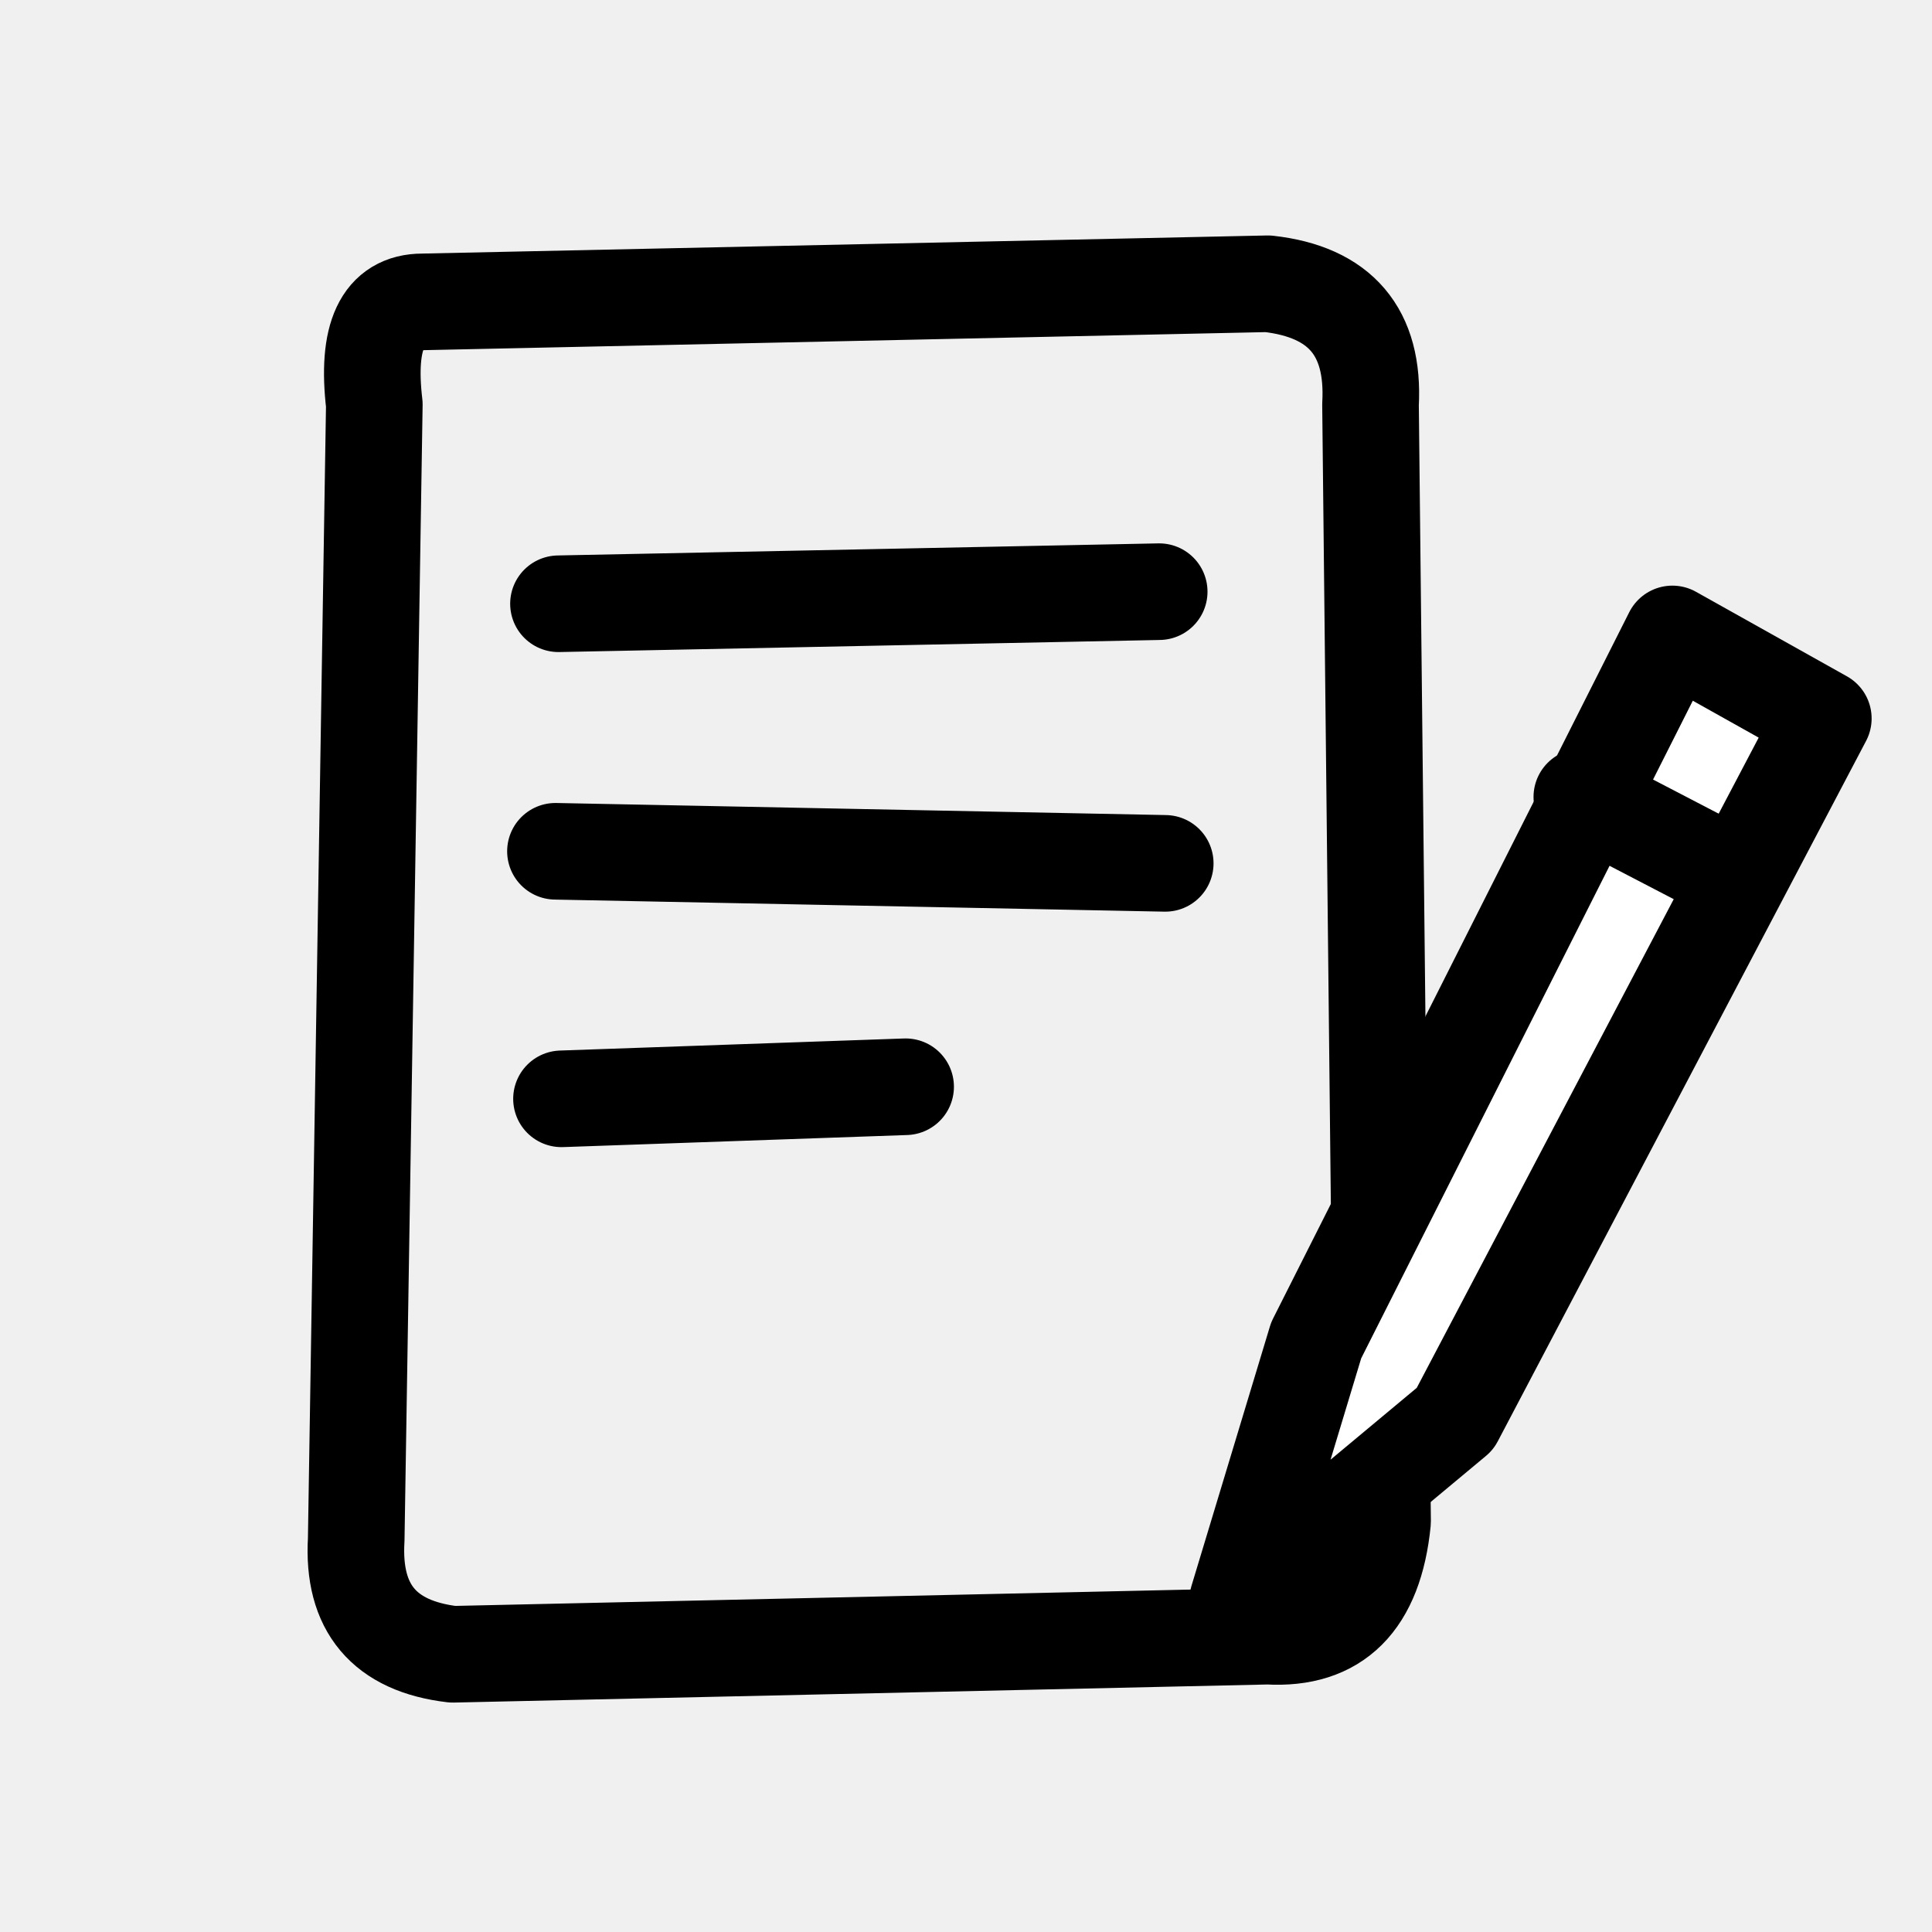
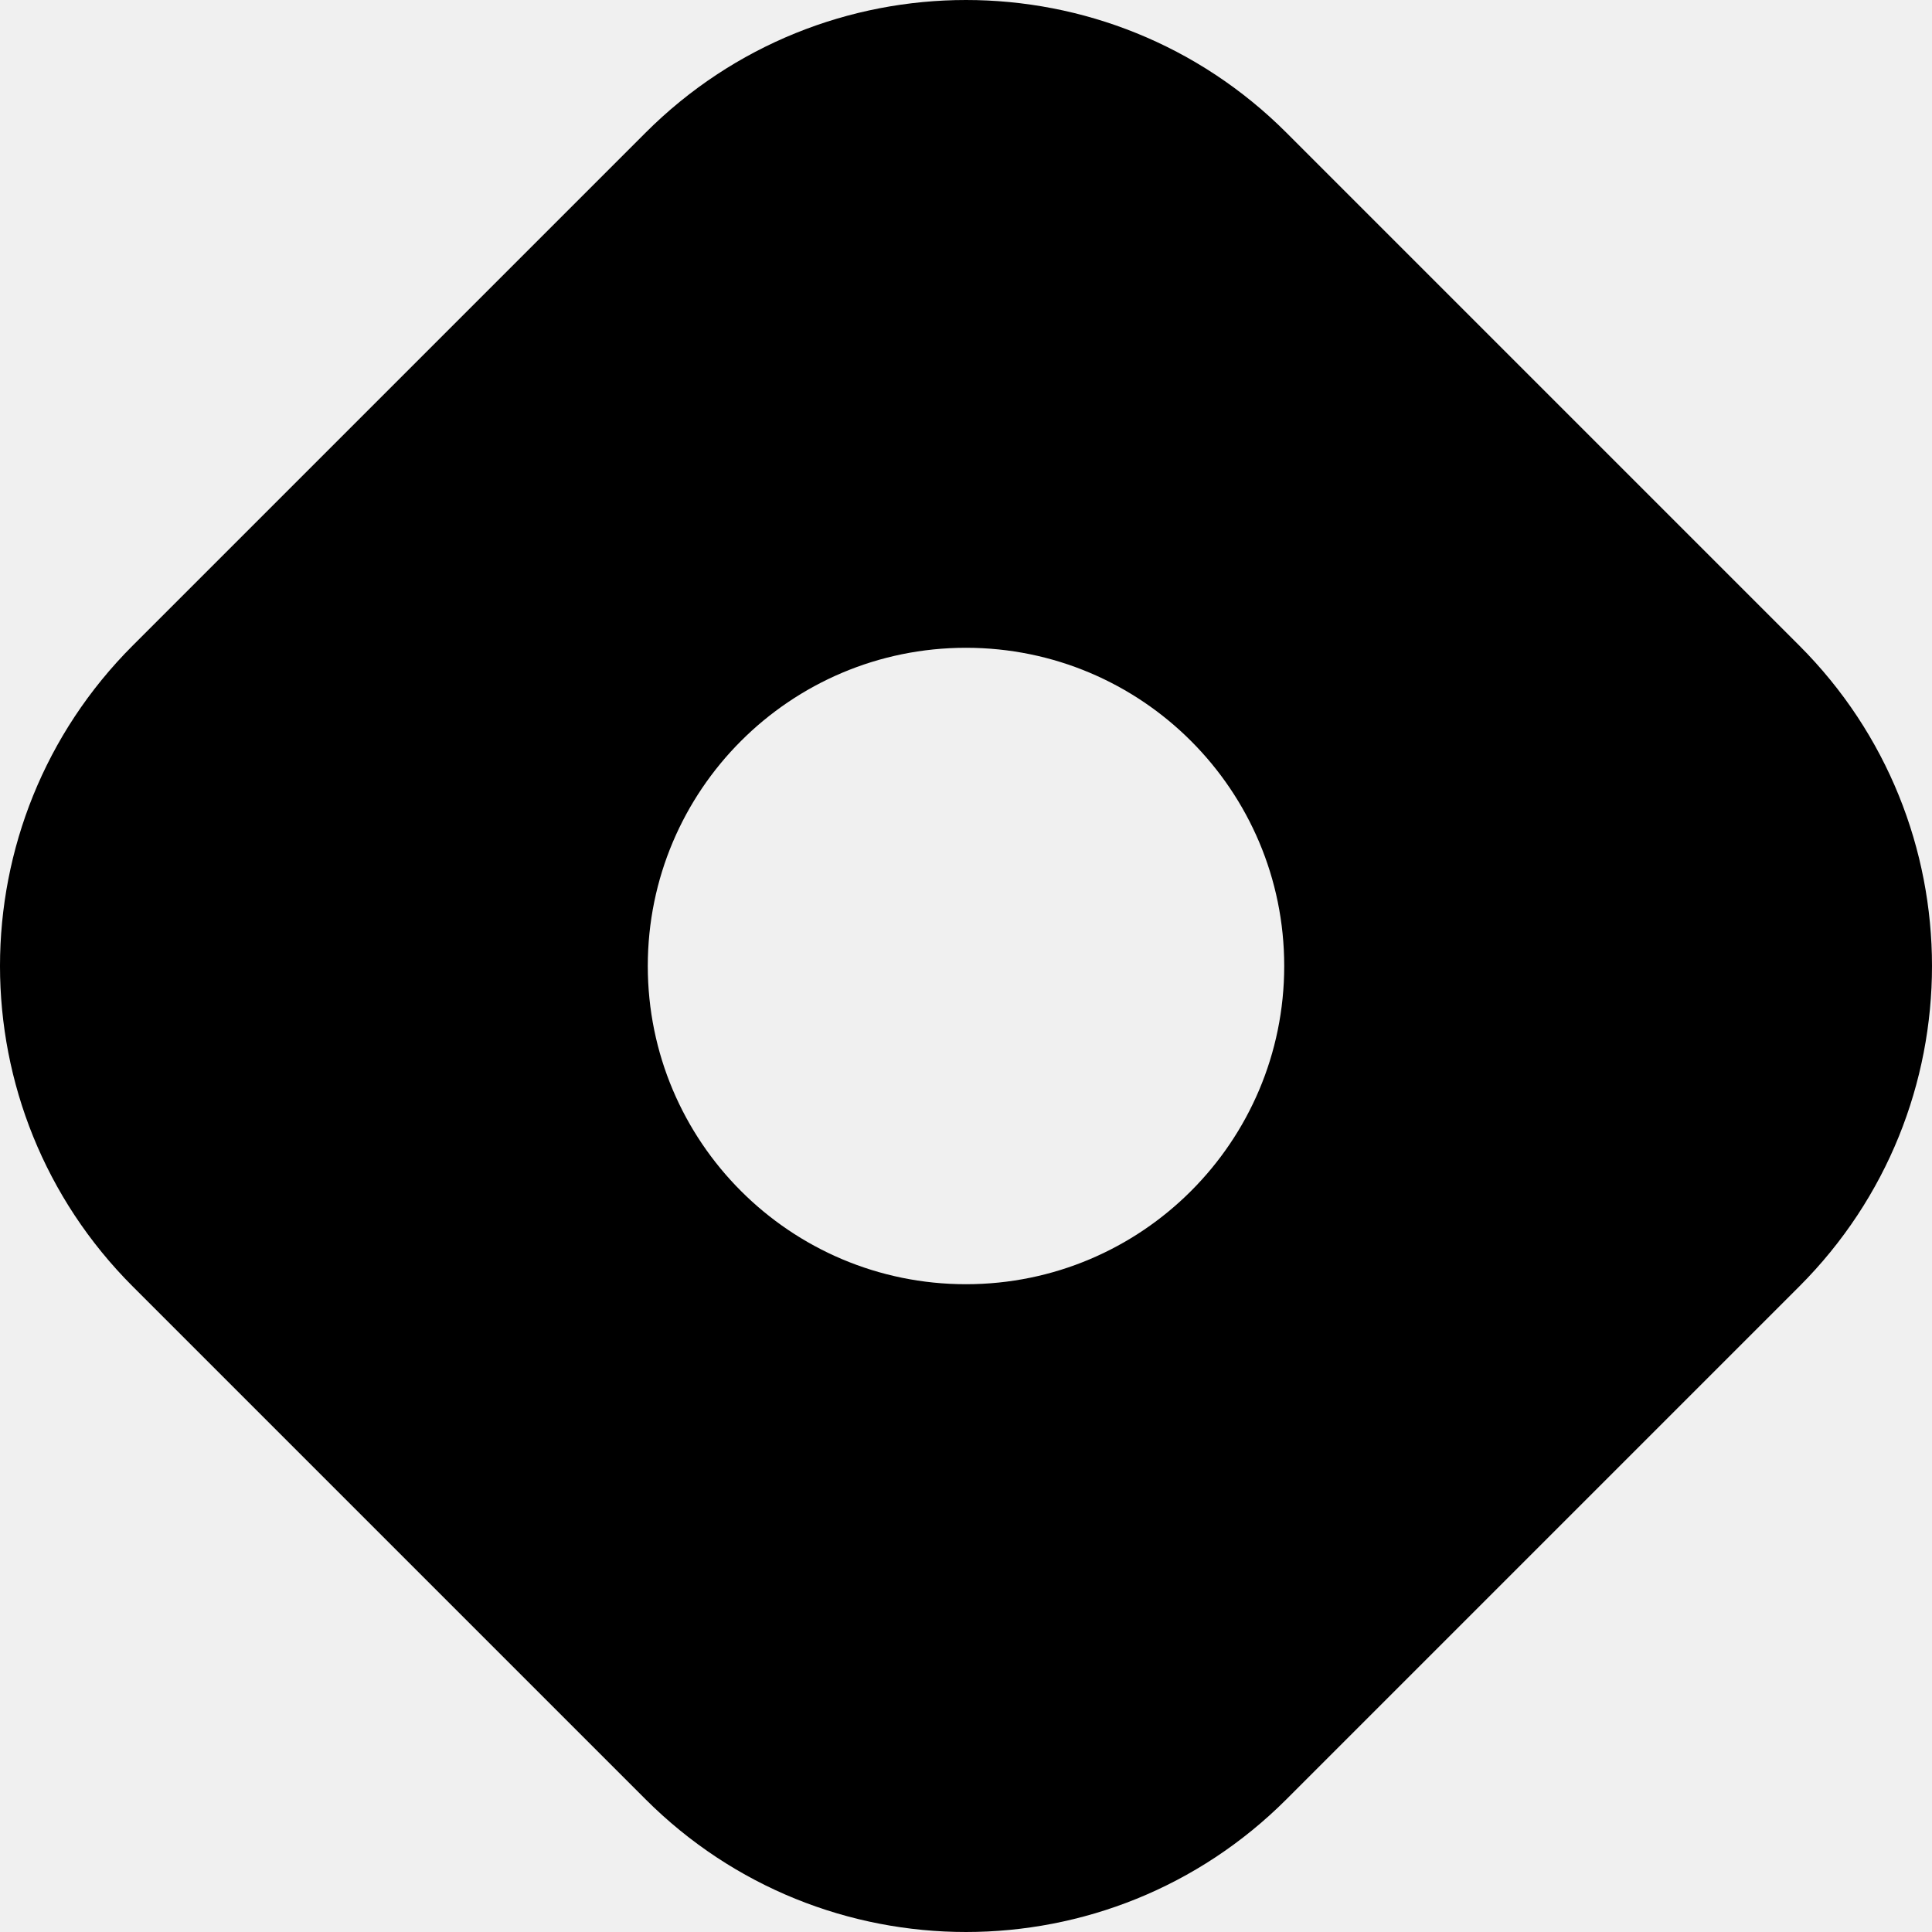
- <svg xmlns="http://www.w3.org/2000/svg" viewBox="0 0 64 64" fill="none" stroke="#000" stroke-width="3.2" stroke-linecap="round" stroke-linejoin="round">
-   <path d="M14 10 L42 9.4 Q45.6 9.8 45.4 13.4 L45.8 50.4 Q45.4 54.4 42 54.2 L15 54.8 Q11.6 54.4 11.8 51 L12.4 13.4 Q12 10 14 10 Z" />
-   <path d="M18.5 20 L38.4 19.6 M18.4 28.2 L38.6 28.6 M18.6 36.4 L30 36" />
-   <path fill="#fff" d="M41 53 L43.6 44.4 L55.4 21 L60.4 23.8 L48.2 47 Z" />
-   <path d="M52.4 26.4 L57.4 29" />
+ <svg xmlns="http://www.w3.org/2000/svg" viewBox="0 0 24 24">
+   <path d="M22.351 8.019l-6.37-6.37a5.63 5.63 0 0 0-7.962 0l-6.37 6.37a5.63 5.63 0 0 0 0 7.962l6.37 6.37a5.63 5.63 0 0 0 7.962 0l6.37-6.37a5.63 5.63 0 0 0 0-7.962zM12 15.953a3.953 3.953 0 1 1 0-7.906 3.953 3.953 0 0 1 0 7.906z" />
</svg>
